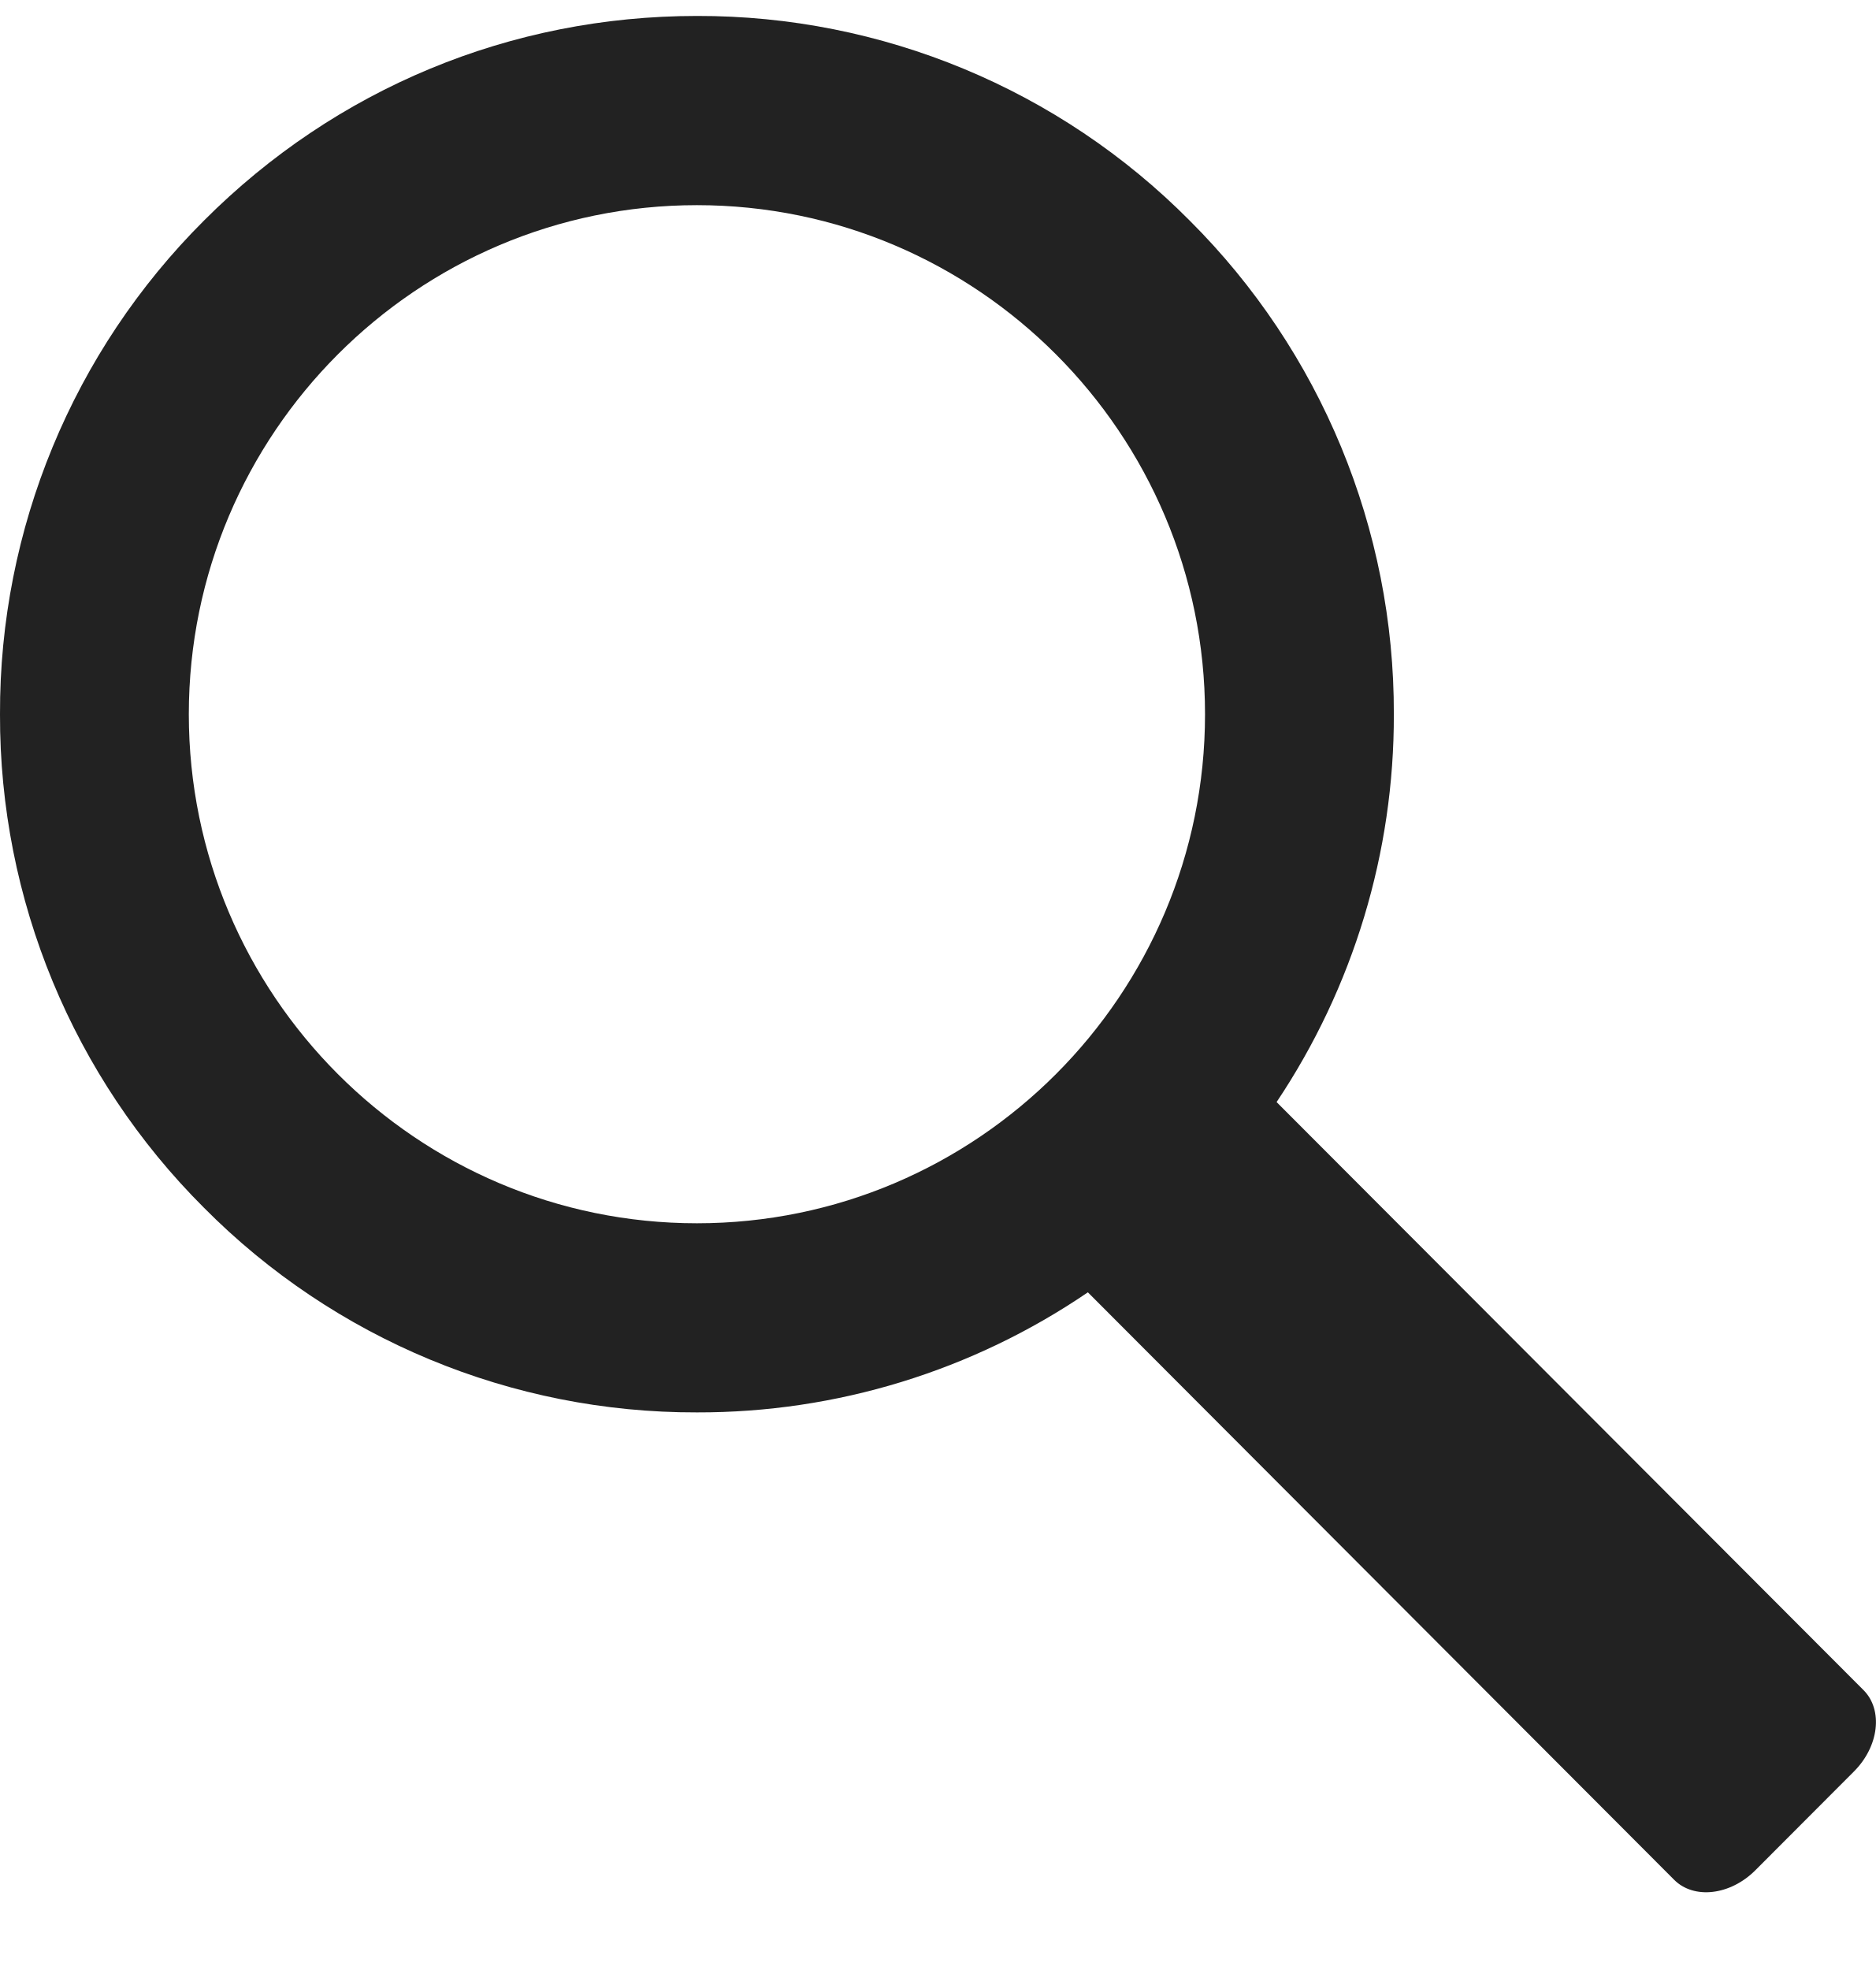
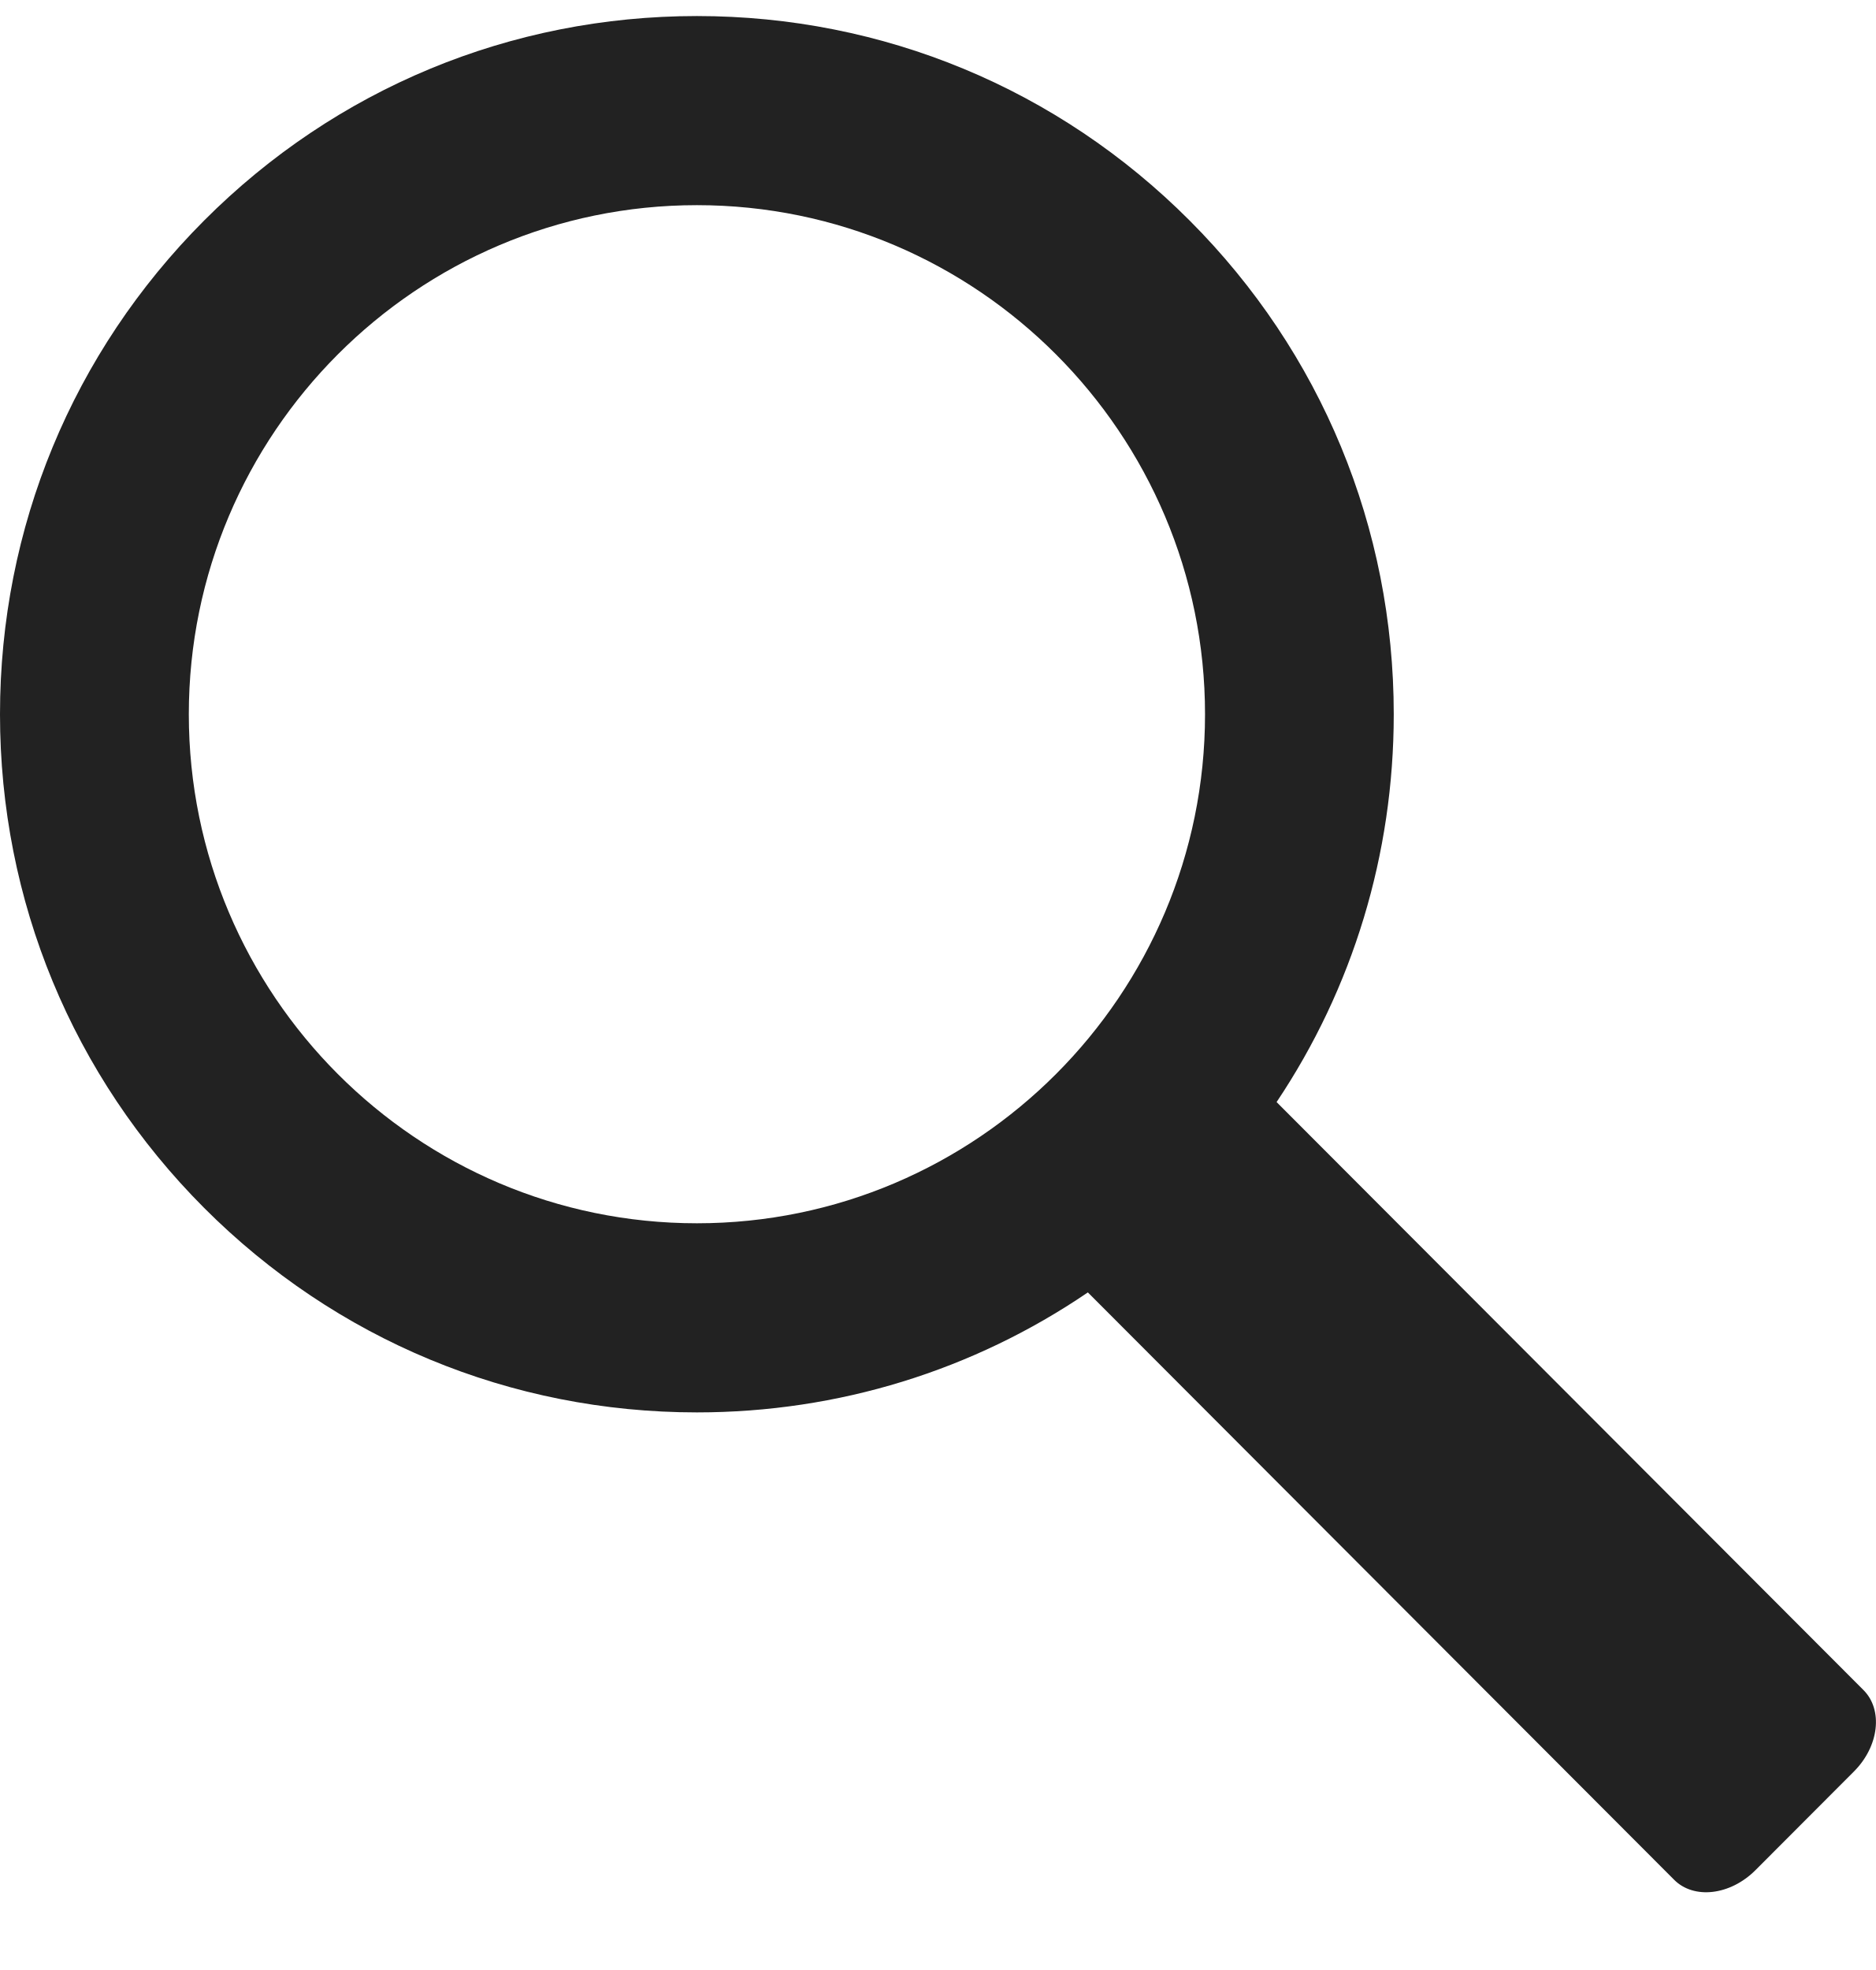
- <svg xmlns="http://www.w3.org/2000/svg" width="20" height="21">
-   <path d="M19.867 18.016l-6.257-6.268a7.399 7.399 0 001.25-4.134 7.4 7.4 0 00-2.177-5.263A7.375 7.375 0 007.43.17c-1.985 0-3.85.774-5.254 2.18A7.4 7.4 0 000 7.614a7.4 7.4 0 002.176 5.262 7.374 7.374 0 005.254 2.18 7.367 7.367 0 004.168-1.28l6.25 6.262c.211.212.6.166.867-.102l1.05-1.052c.268-.268.313-.657.102-.868zM7.43 13.04c-2.987 0-5.417-2.434-5.417-5.426 0-2.993 2.43-5.427 5.417-5.427 2.987 0 5.417 2.434 5.417 5.427 0 2.992-2.43 5.426-5.417 5.426z" fill="#222" fill-rule="evenodd" />
+ <svg xmlns="http://www.w3.org/2000/svg" width="20px" height="21px" viewBox="0 0 20 21" version="1.1">
+   <defs />
+   <g id="Page-1" stroke="none" stroke-width="1" fill="none" fill-rule="evenodd">
+     <g id="icon-search-button" fill="#222222">
+       <g id="POST">
+         <g id="Post">
+           <g id="SIDEBAR">
+             <g id="SEARCH">
+               <path d="M19.867,18.016 L13.61,11.748 C14.423,10.534 14.859,9.107 14.859,7.614 C14.859,5.626 14.087,3.757 12.683,2.351 C11.28,0.945 9.414,0.171 7.43,0.171 C5.445,0.171 3.579,0.945 2.176,2.351 C0.773,3.757 1.77635684e-15,5.626 1.77635684e-15,7.614 C1.77635684e-15,9.601 0.773,11.47 2.176,12.876 C3.58,14.282 5.445,15.056 7.43,15.056 C8.938,15.056 10.377,14.608 11.598,13.777 L17.848,20.038 C18.059,20.25 18.447,20.204 18.715,19.936 L19.765,18.884 C20.033,18.616 20.078,18.227 19.867,18.016 L19.867,18.016 L19.867,18.016 Z M7.43,13.04 C4.443,13.04 2.013,10.606 2.013,7.614 C2.013,4.621 4.443,2.187 7.43,2.187 C10.417,2.187 12.847,4.621 12.847,7.614 C12.847,10.606 10.417,13.04 7.43,13.04 L7.43,13.04 L7.43,13.04 Z" id="Shape" />
+             </g>
+           </g>
+         </g>
+       </g>
+     </g>
+   </g>
</svg>
